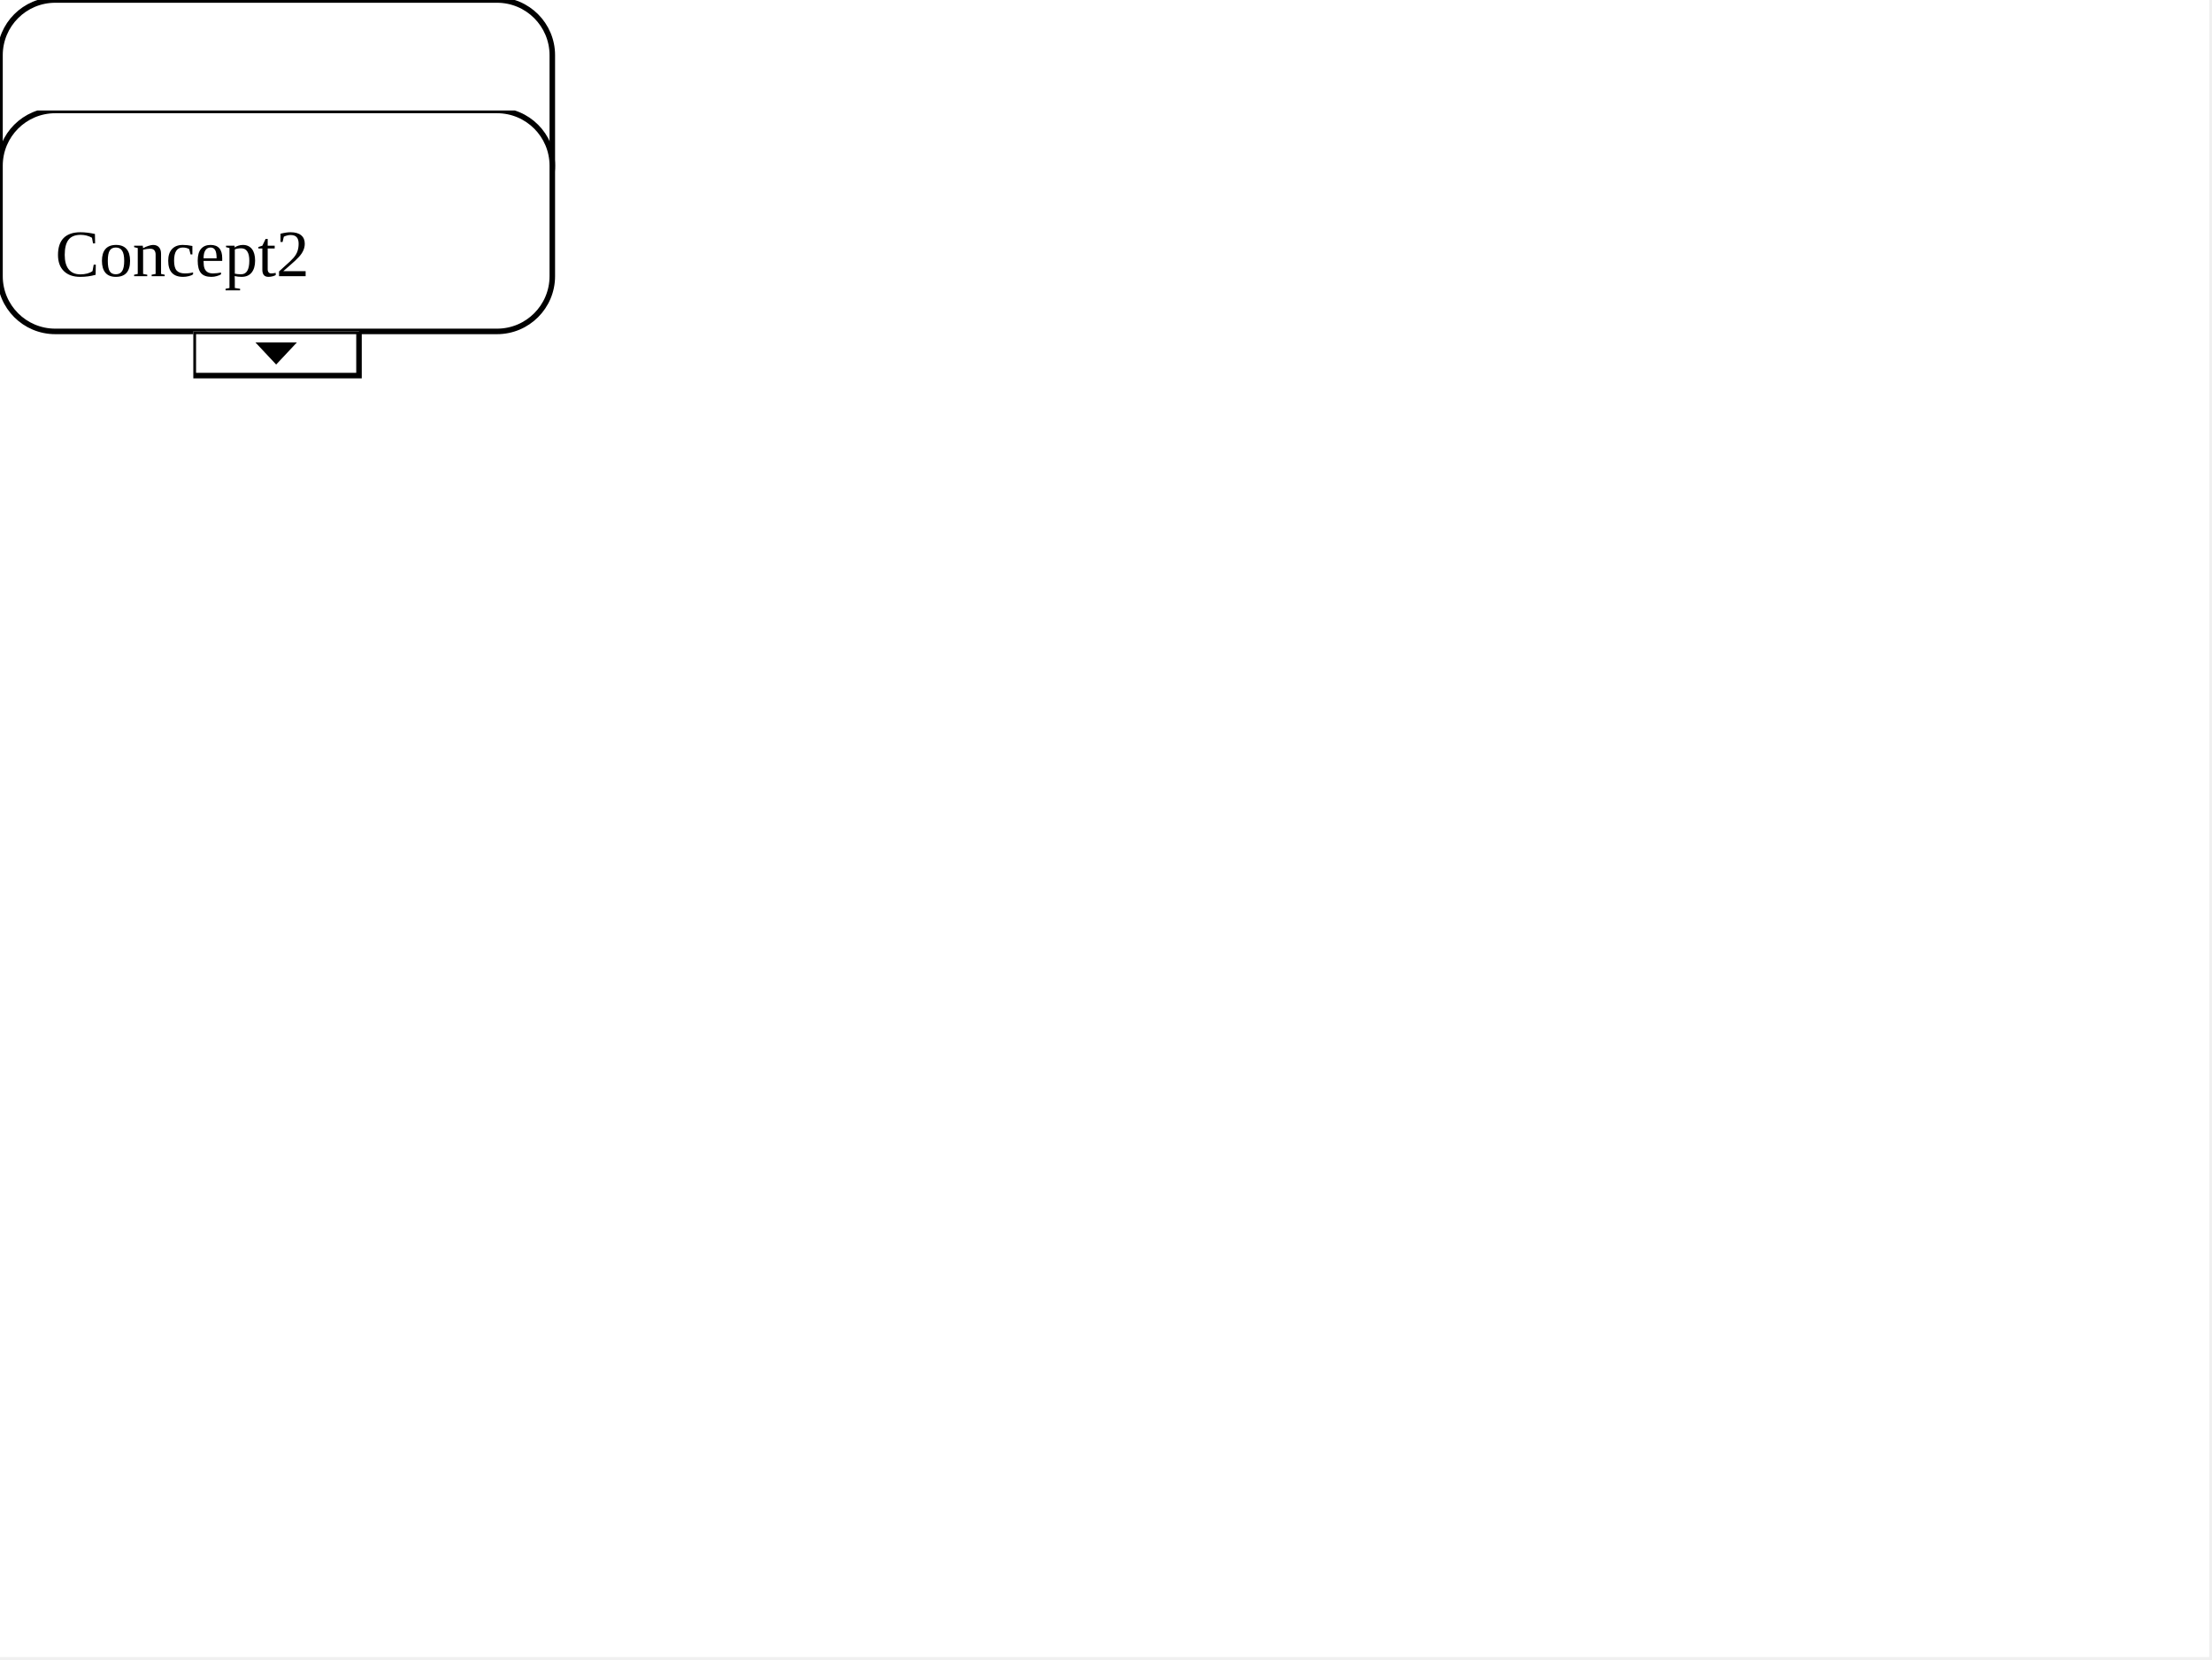
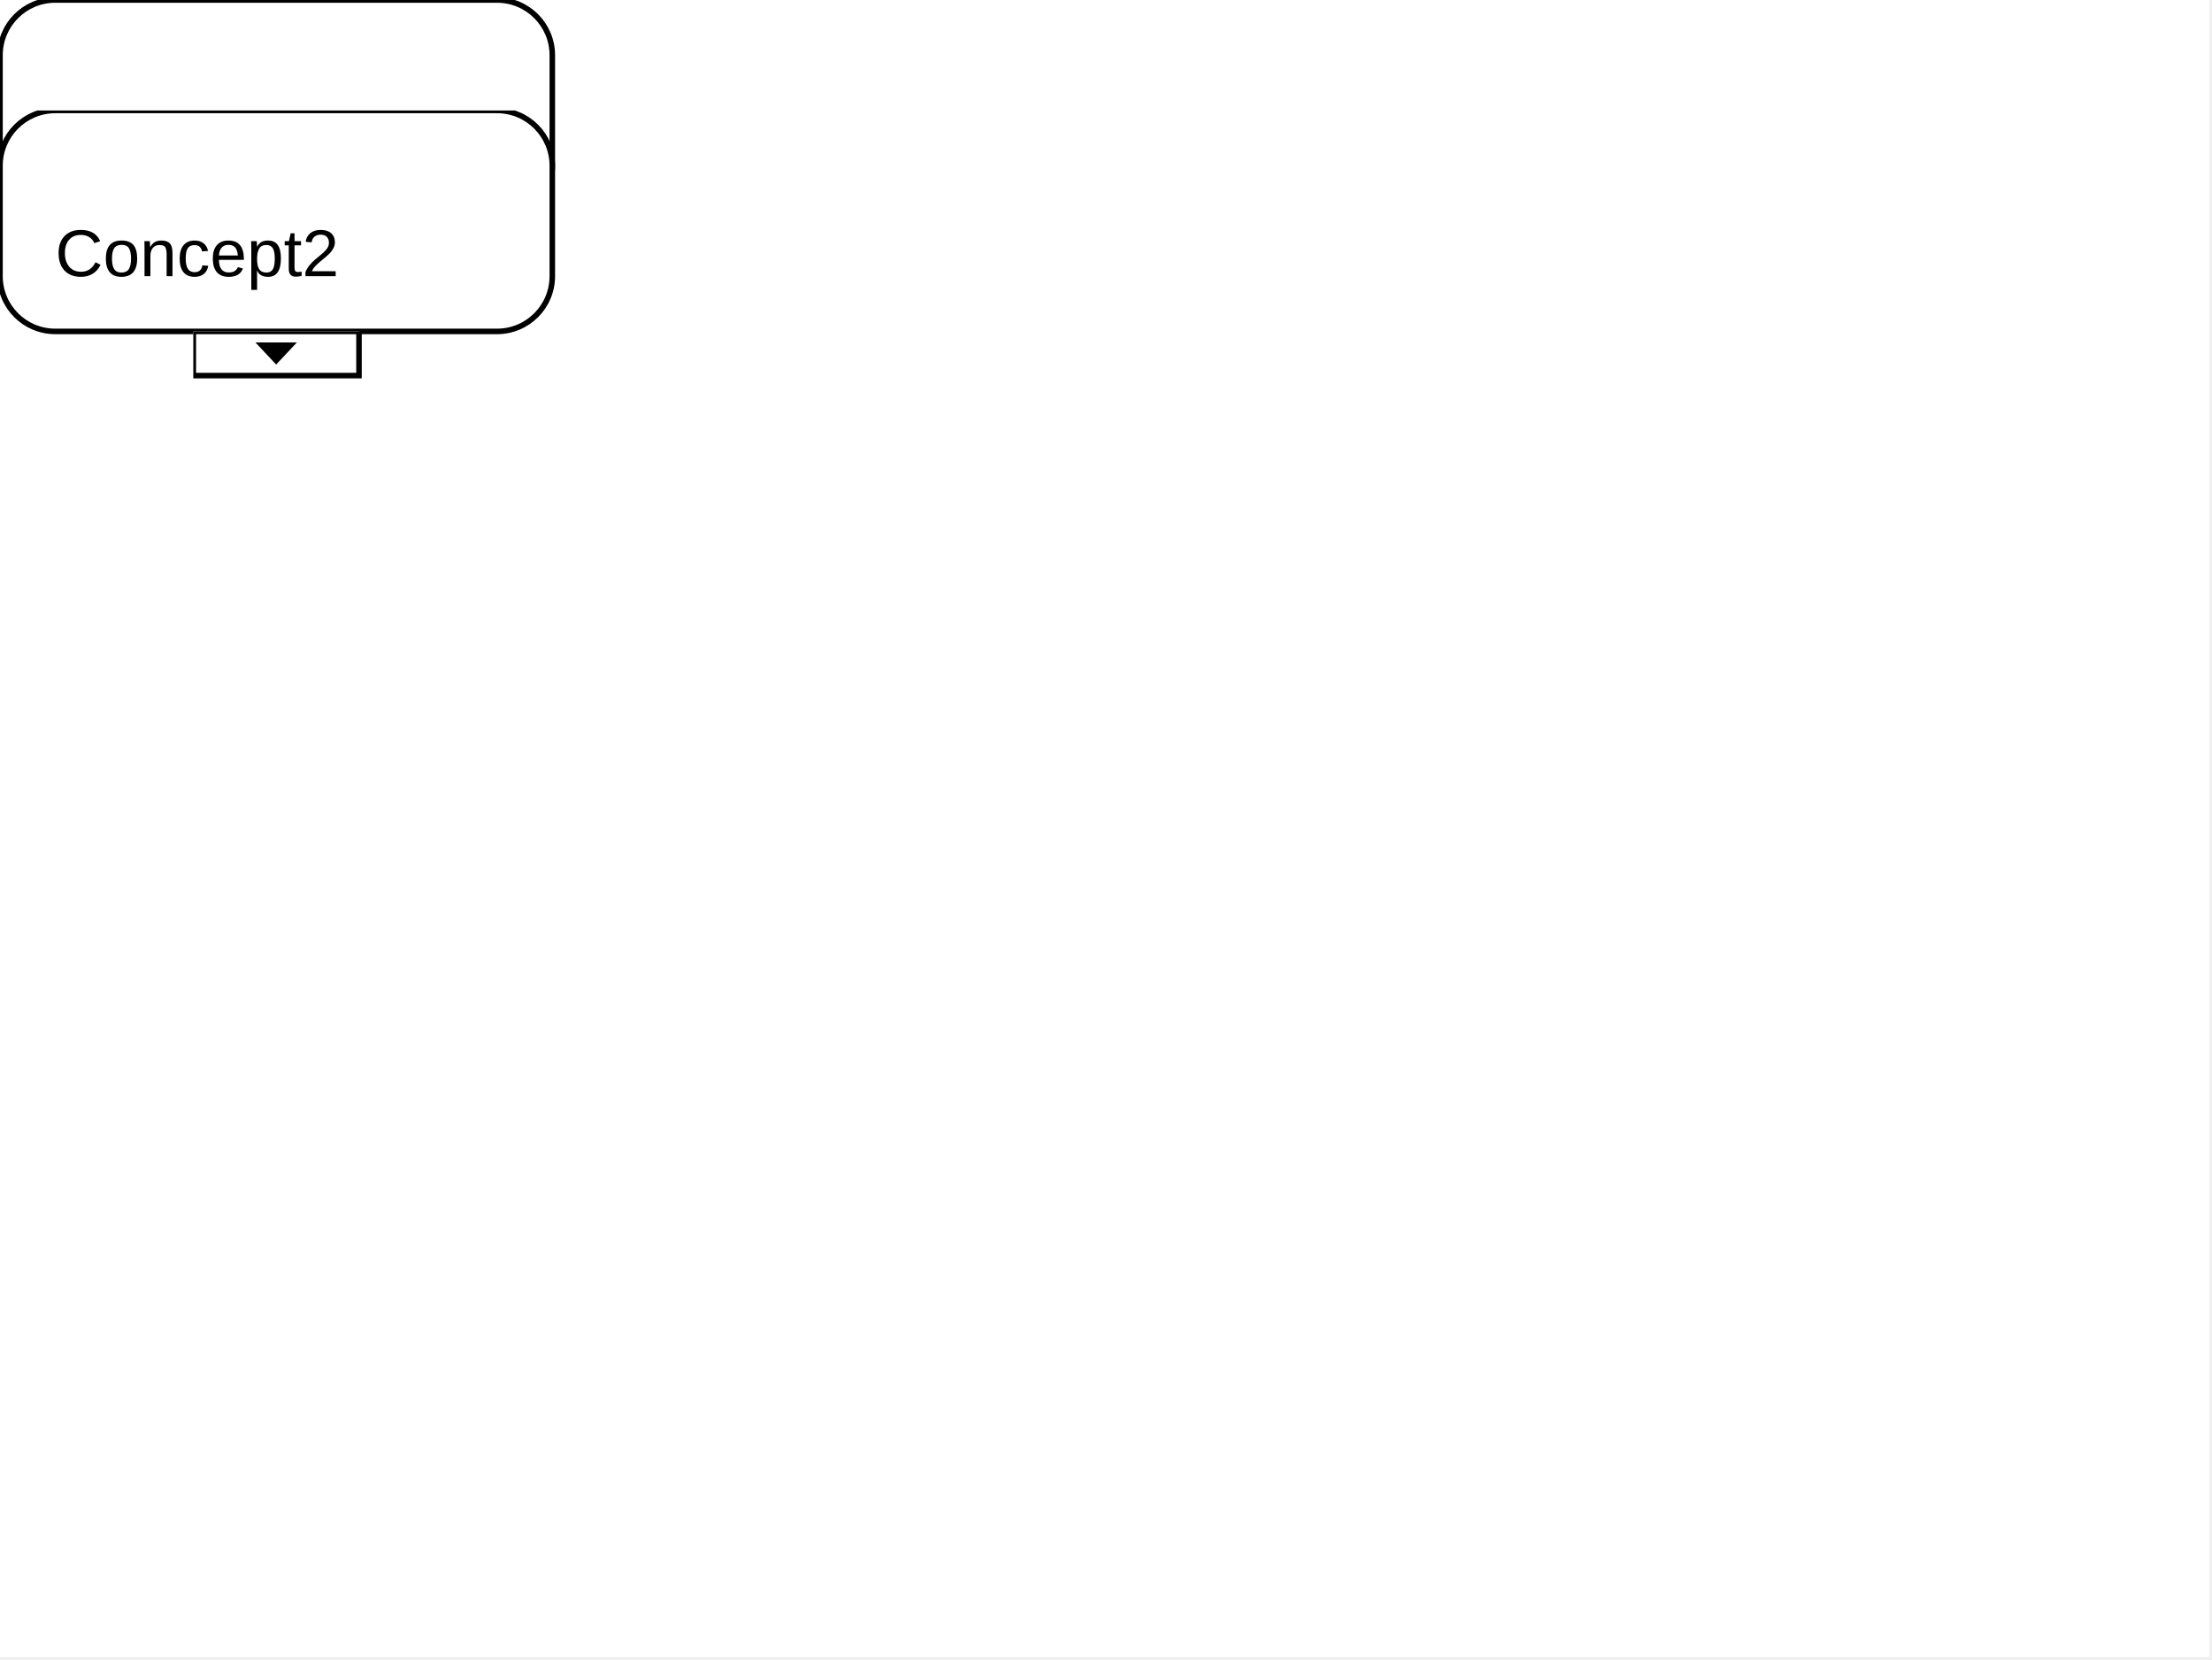
<svg xmlns="http://www.w3.org/2000/svg" version="1.1">
  <rect fill="#FFFFFF" height="300.0" width="400.0" />
  <g id="arcGroup" />
  <g id="nodeGroup">
    <svg id="n1" x="0.0" y="0.0">
      <svg>
        <rect fill="#FFFFFF" stroke="#000000" rx="10.0" ry="10.0" width="100.0" height="40.0" x="0.0" y="0.0" />
-         <text x="10.0" y="30.0">Concept1</text>
+         <text x="10.0" y="30.0" font-family="Arial, sans-serif" font-size="12px">Concept1</text>
      </svg>
      <svg x="35.0" y="40.0">
        <rect fill="#FFFFFF" stroke="#000000" width="30.0" height="8.0" x="0.0" y="0.0" />
        <polygon points="11.25,2.0 18.75,2.0 15.0,6.0 " fill="#000000" />
      </svg>
    </svg>
    <svg id="n2" x="0.0" y="20.0">
      <svg>
        <rect fill="#FFFFFF" stroke="#000000" rx="10.0" ry="10.0" width="100.0" height="40.0" x="0.0" y="0.0" />
-         <text x="10.0" y="30.0">Concept2</text>
+         <text x="10.0" y="30.0" font-family="Arial, sans-serif" font-size="12px">Concept2</text>
      </svg>
      <svg x="35.0" y="40.0">
        <rect fill="#FFFFFF" stroke="#000000" width="30.0" height="8.0" x="0.0" y="0.0" />
        <polygon points="11.25,2.0 18.75,2.0 15.0,6.0 " fill="#000000" />
      </svg>
    </svg>
  </g>
  <g id="popupGroup" />
</svg>
